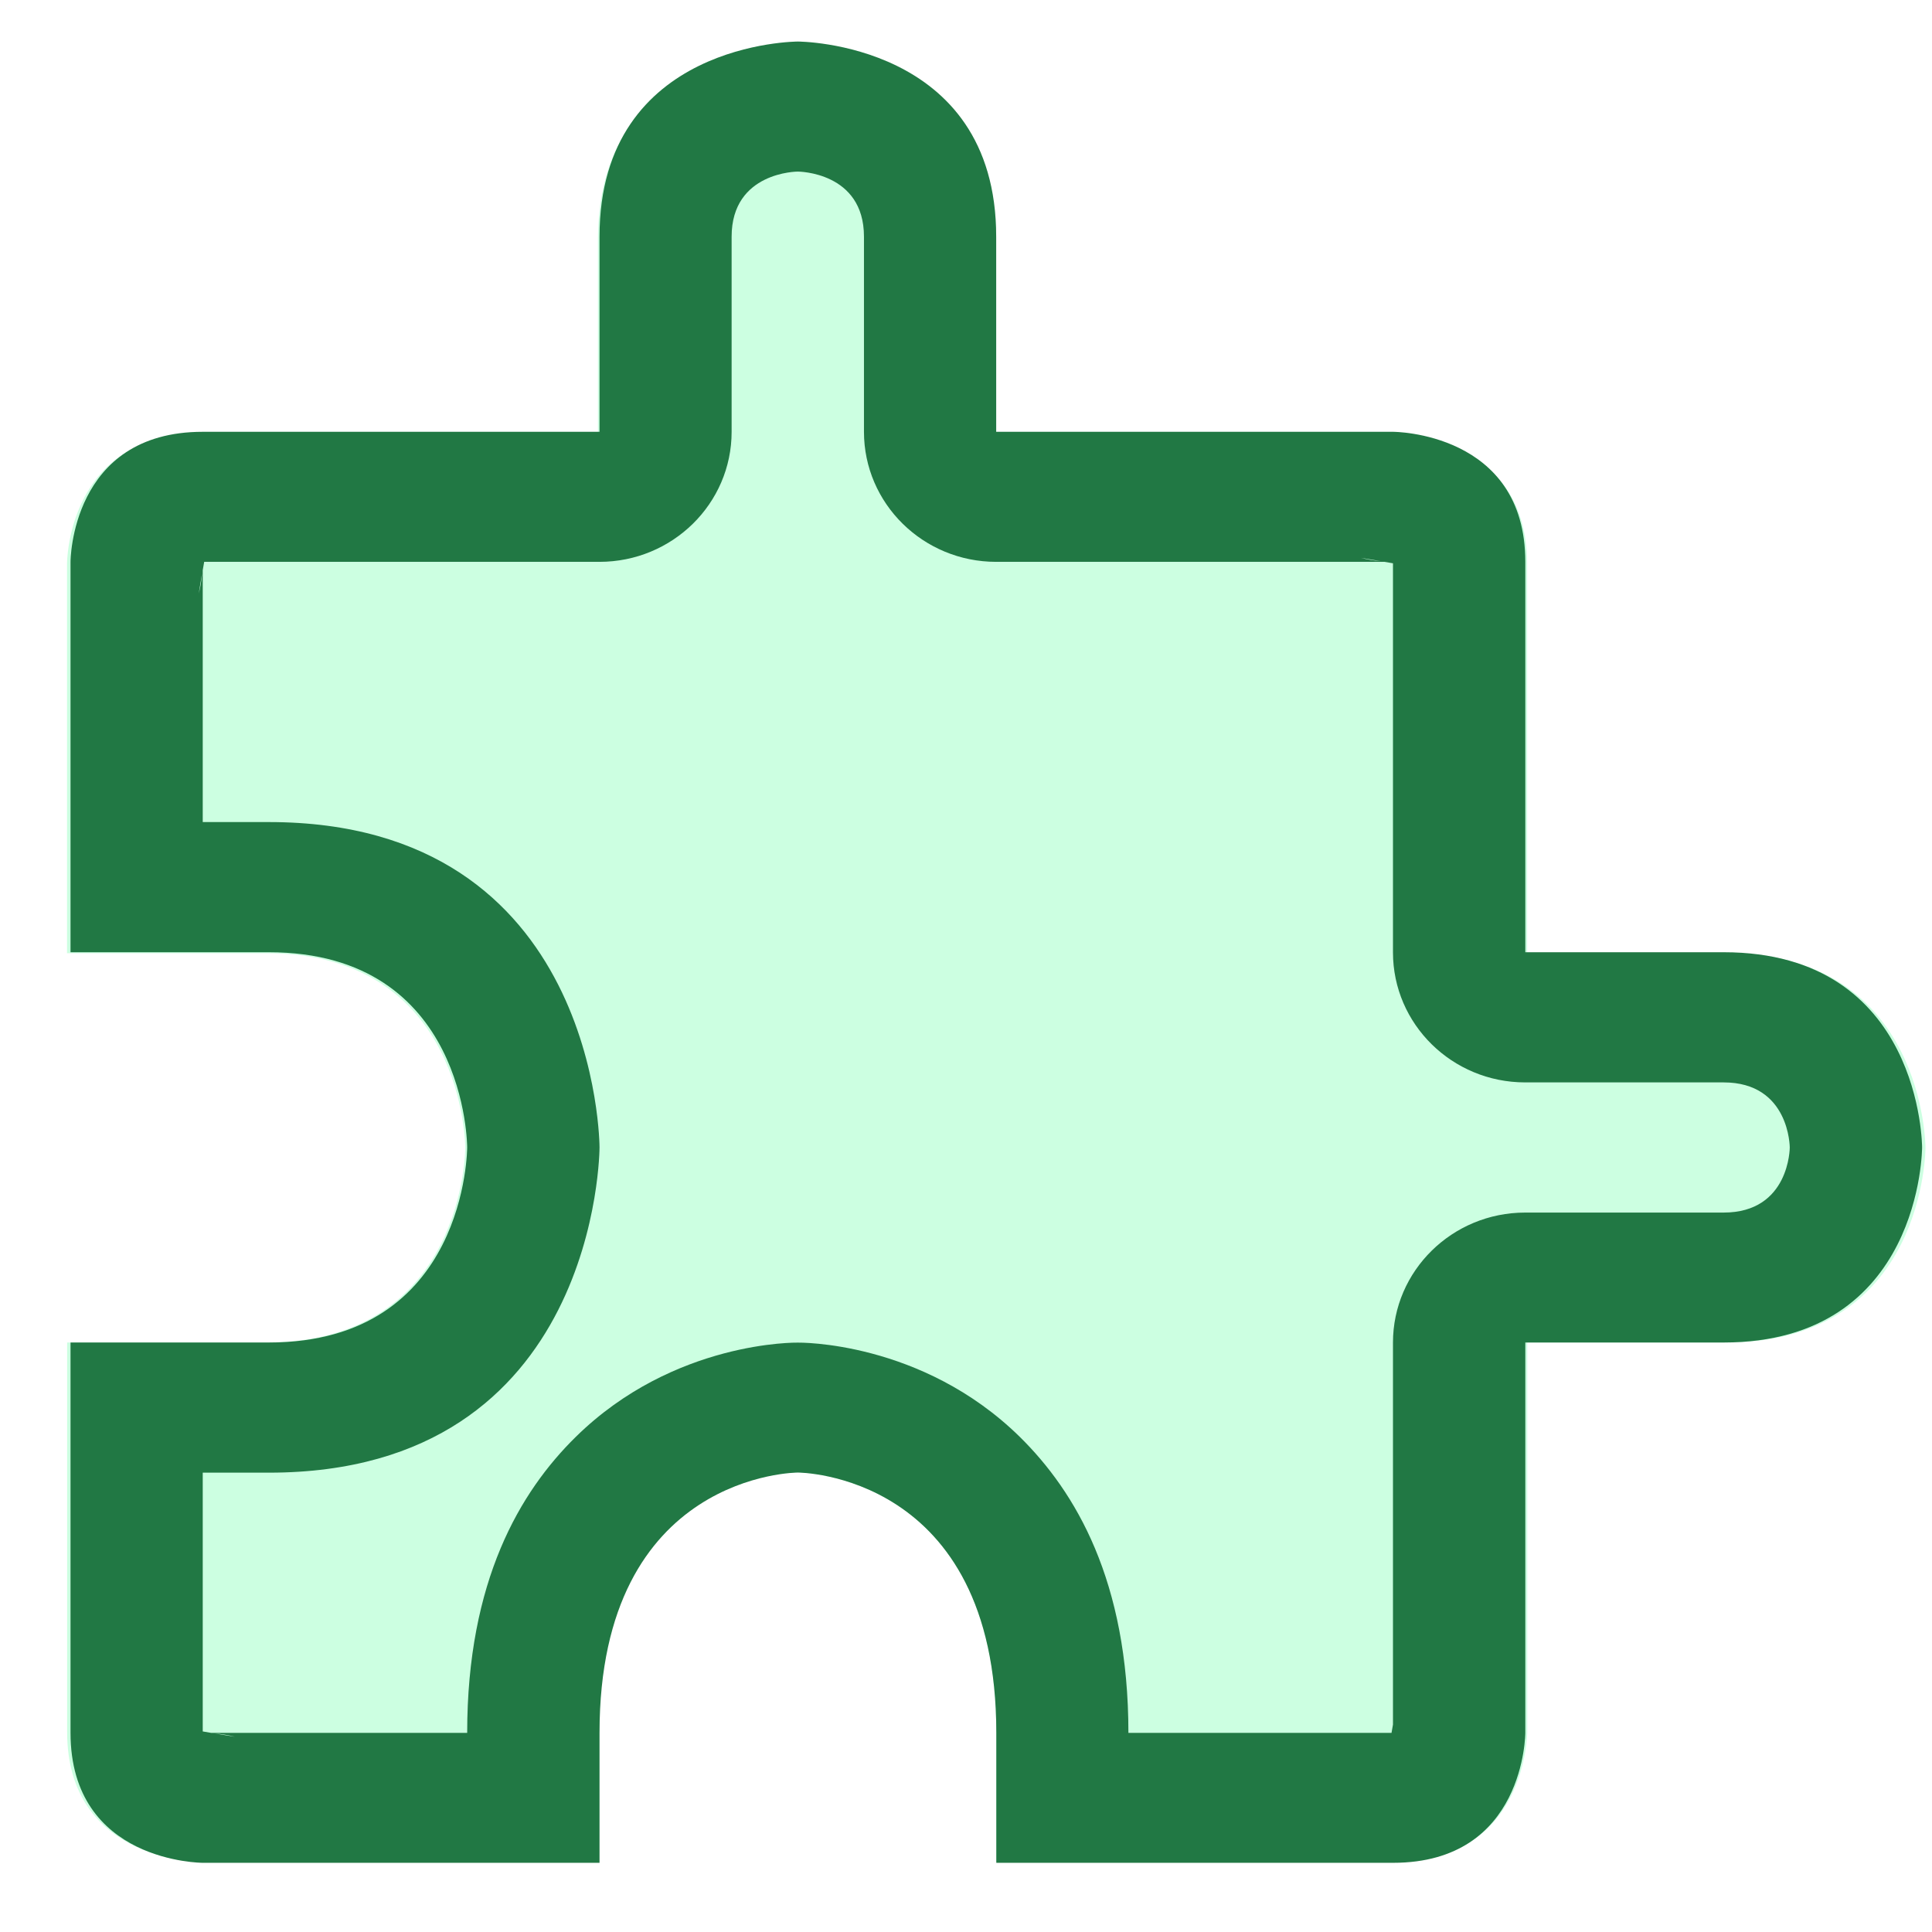
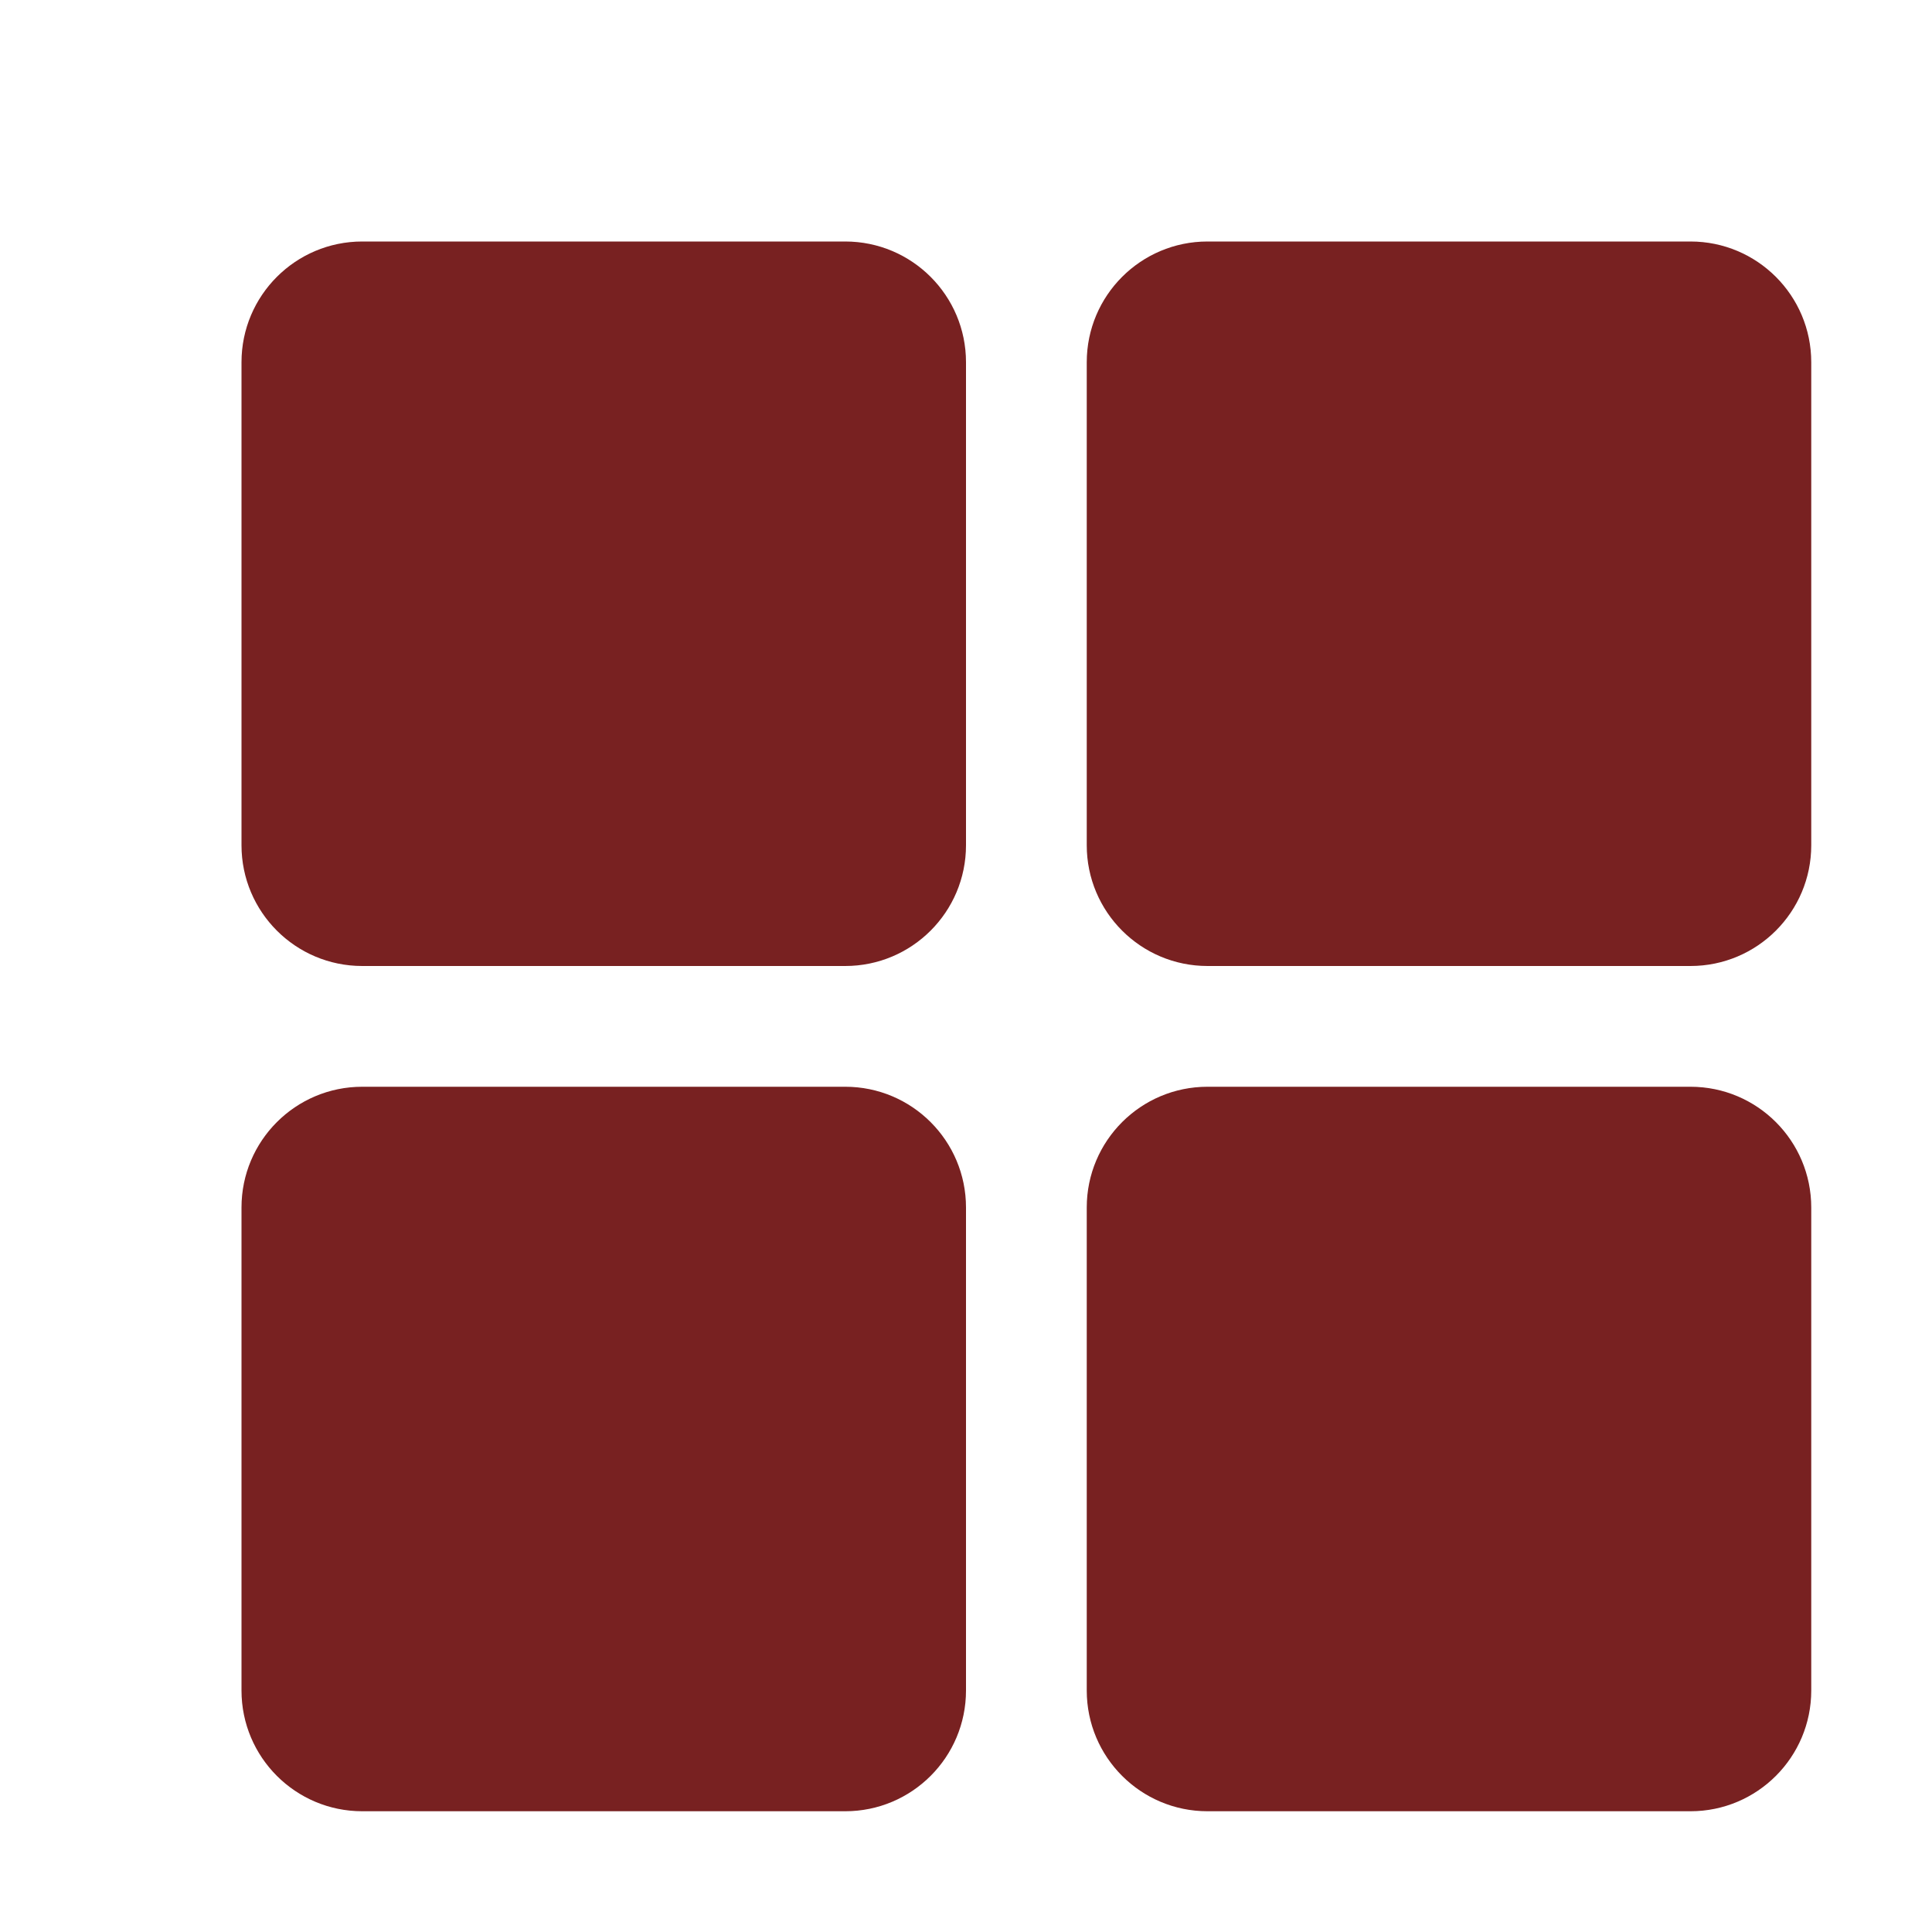
- <svg xmlns="http://www.w3.org/2000/svg" style="fill-rule:evenodd;clip-rule:evenodd;stroke-linejoin:round;stroke-miterlimit:2" width="100%" height="100%" viewBox="0 0 16 16" xml:space="preserve" version="1.1" id="svg9">
+ <svg xmlns="http://www.w3.org/2000/svg" width="16" height="16" version="1.1" id="svg15">
  <defs id="defs3">
    <style id="current-color-scheme" type="text/css">
-    .ColorScheme-Text { color:#dfdfdf; } .ColorScheme-Highlight { color:#4285f4; } .ColorScheme-NeutralText { color:#ff9800; } .ColorScheme-PositiveText { color:#4caf50; } .ColorScheme-NegativeText { color:#f44336; }
+    .ColorScheme-Text { color:#444444; } .ColorScheme-Highlight { color:#4285f4; } .ColorScheme-NeutralText { color:#ff9800; } .ColorScheme-PositiveText { color:#4caf50; } .ColorScheme-NegativeText { color:#f44336; }
  </style>
  </defs>
-   <path style="fill:#55ff99;fill-opacity:0.3;stroke-width:1.087" class="ColorScheme-Text" d="m 6.601,0.37 c 0,0 -1.649,0 -1.649,1.612 v 1.612 h -3.298 c -1.099,0 -1.099,1.075 -1.099,1.075 V 7.894 H 2.204 c 1.649,0 1.649,1.612 1.649,1.612 0,0 0,1.612 -1.649,1.612 H 0.556 v 3.225 c 0,1.075 1.099,1.075 1.099,1.075 h 3.298 v -1.075 c 0,-2.15 1.649,-2.15 1.649,-2.15 0,0 1.649,0 1.649,2.15 v 1.075 h 3.298 c 1.099,0 1.099,-1.075 1.099,-1.075 v -3.225 h 1.649 c 1.649,0 1.649,-1.612 1.649,-1.612 0,0 0,-1.612 -1.649,-1.612 H 12.647 V 4.669 c 0,-1.075 -1.099,-1.075 -1.099,-1.075 H 8.25 V 1.982 c 0,-1.612 -1.649,-1.612 -1.649,-1.612 z" id="path5" />
-   <path style="fill:#217844;stroke-width:1.086" class="ColorScheme-Text" d="m 6.608,0.344 c 0,0 -1.643,0 -1.643,1.616 V 3.576 H 1.679 c -1.095,0 -1.095,1.077 -1.095,1.077 V 7.886 H 2.226 c 1.643,0 1.643,1.616 1.643,1.616 0,0 0,1.616 -1.643,1.616 H 0.584 v 3.232 c 0,1.077 1.095,1.077 1.095,1.077 h 3.286 v -1.077 c 0,-2.155 1.643,-2.155 1.643,-2.155 0,0 1.643,0 1.643,2.155 v 1.077 h 3.286 c 1.095,0 1.095,-1.077 1.095,-1.077 v -3.232 h 1.643 c 1.643,0 1.643,-1.616 1.643,-1.616 0,0 0,-1.616 -1.643,-1.616 H 12.632 V 4.653 c 0,-1.077 -1.095,-1.077 -1.095,-1.077 H 8.25 V 1.96 c 0,-1.616 -1.643,-1.616 -1.643,-1.616 z M 1.945,14.383 C 1.89,14.369 1.835,14.36 1.78,14.356 Z M 11.466,4.653 H 8.25 c -0.605,0 -1.095,-0.483 -1.095,-1.077 V 1.96 c 0,-0.539 -0.548,-0.539 -0.548,-0.539 0,0 -0.548,0 -0.548,0.539 v 1.616 c 0,0.595 -0.491,1.077 -1.095,1.077 H 1.691 l -0.012,0.069 V 6.808 h 0.548 c 2.738,0 2.738,2.694 2.738,2.694 v 0 c 0,0 0,2.694 -2.738,2.694 h -0.548 v 2.143 l 0.07,0.012 h 2.12 c 0,-1.26 0.438,-1.998 0.899,-2.451 0.814,-0.801 1.839,-0.781 1.839,-0.781 0,0 1.025,-0.019 1.839,0.781 0.461,0.454 0.899,1.192 0.899,2.451 h 2.179 l 0.012,-0.069 v -3.163 c 0,-0.595 0.491,-1.077 1.095,-1.077 0,0 1.643,0 1.643,0 0.548,0 0.548,-0.539 0.548,-0.539 0,0 0,-0.539 -0.548,-0.539 h -1.643 c -0.605,0 -1.095,-0.483 -1.095,-1.077 V 4.665 Z M 1.673,4.752 1.646,4.915 C 1.66,4.861 1.669,4.807 1.673,4.752 Z m 9.762,-0.105 -0.165,-0.027 c 0.055,0.014 0.11,0.023 0.165,0.027 z" id="path7" />
+   <g id="g13" style="fill:#782121">
+     <rect style="fill:#782121" class="ColorScheme-Text" width="6" height="6" x="2" y="2" rx="1" ry="1" id="rect5" />
+     <rect style="fill:#782121" class="ColorScheme-Text" width="6" height="6" x="9" y="2" rx="1" ry="1" id="rect7" />
+     <rect style="fill:#782121" class="ColorScheme-Text" width="6" height="6" x="9" y="9" rx="1" ry="1" id="rect9" />
+     <rect style="fill:#782121" class="ColorScheme-Text" width="6" height="6" x="2" y="9" rx="1" ry="1" id="rect11" />
+   </g>
</svg>
